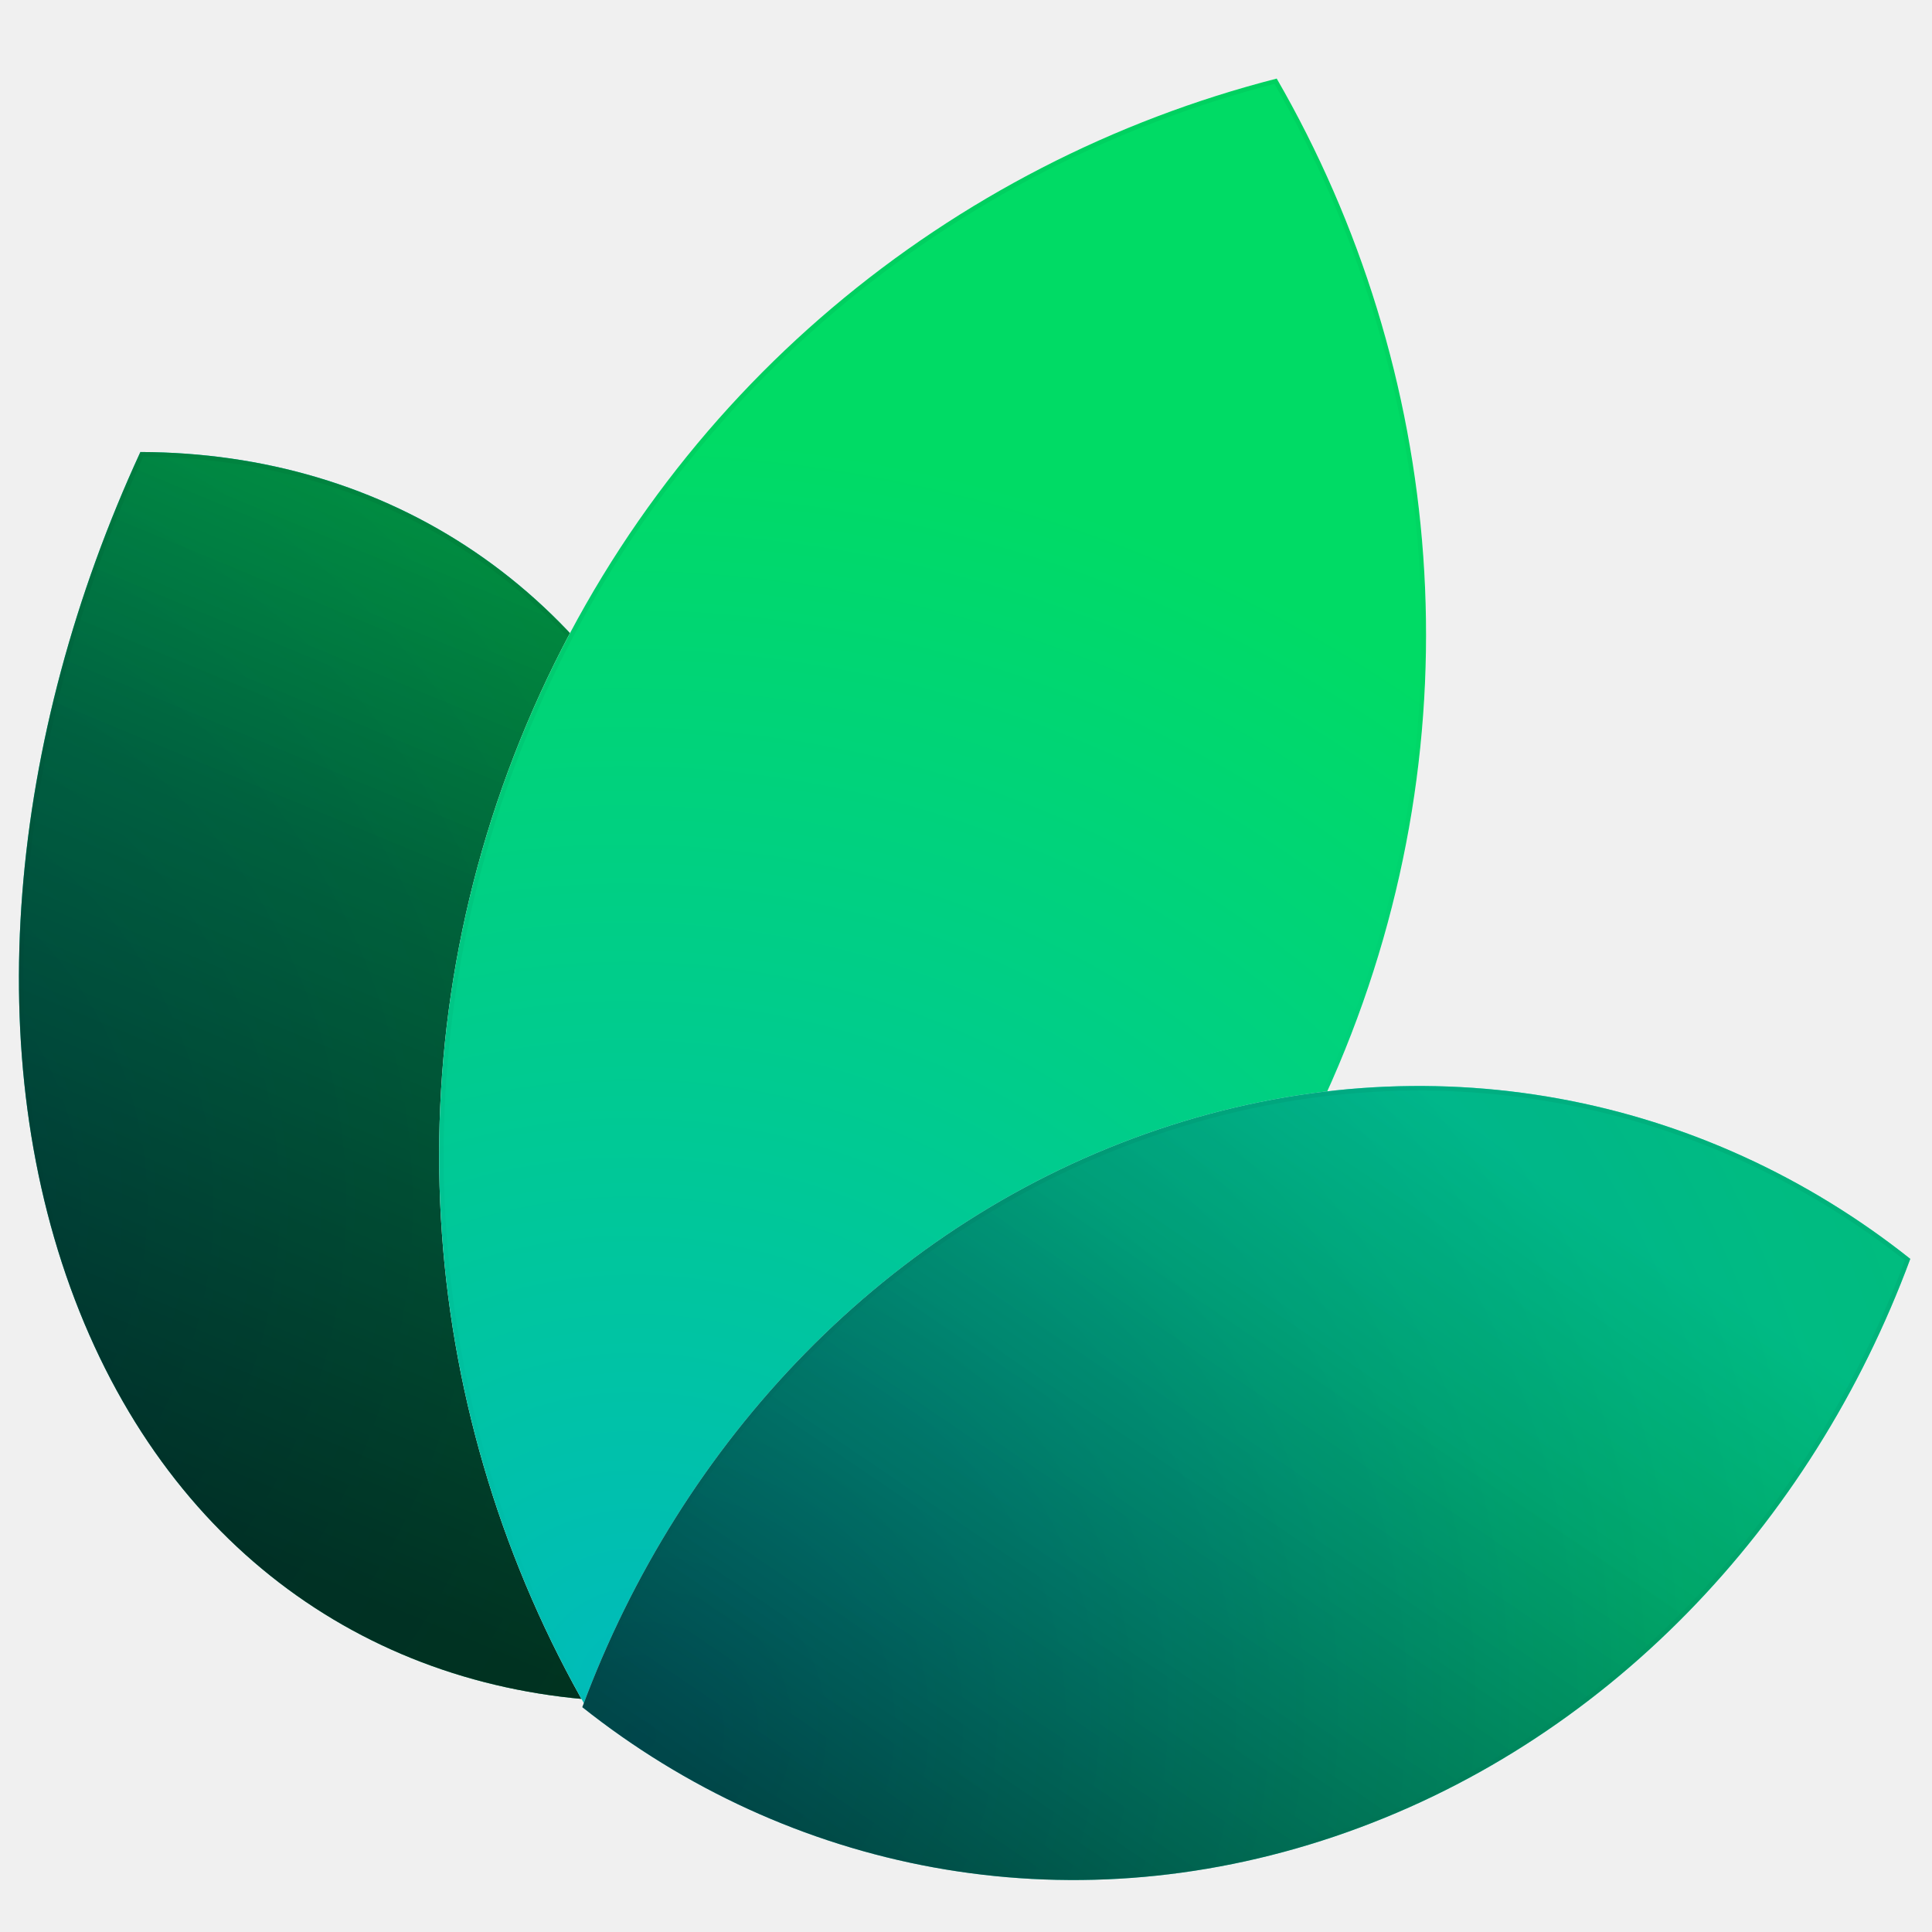
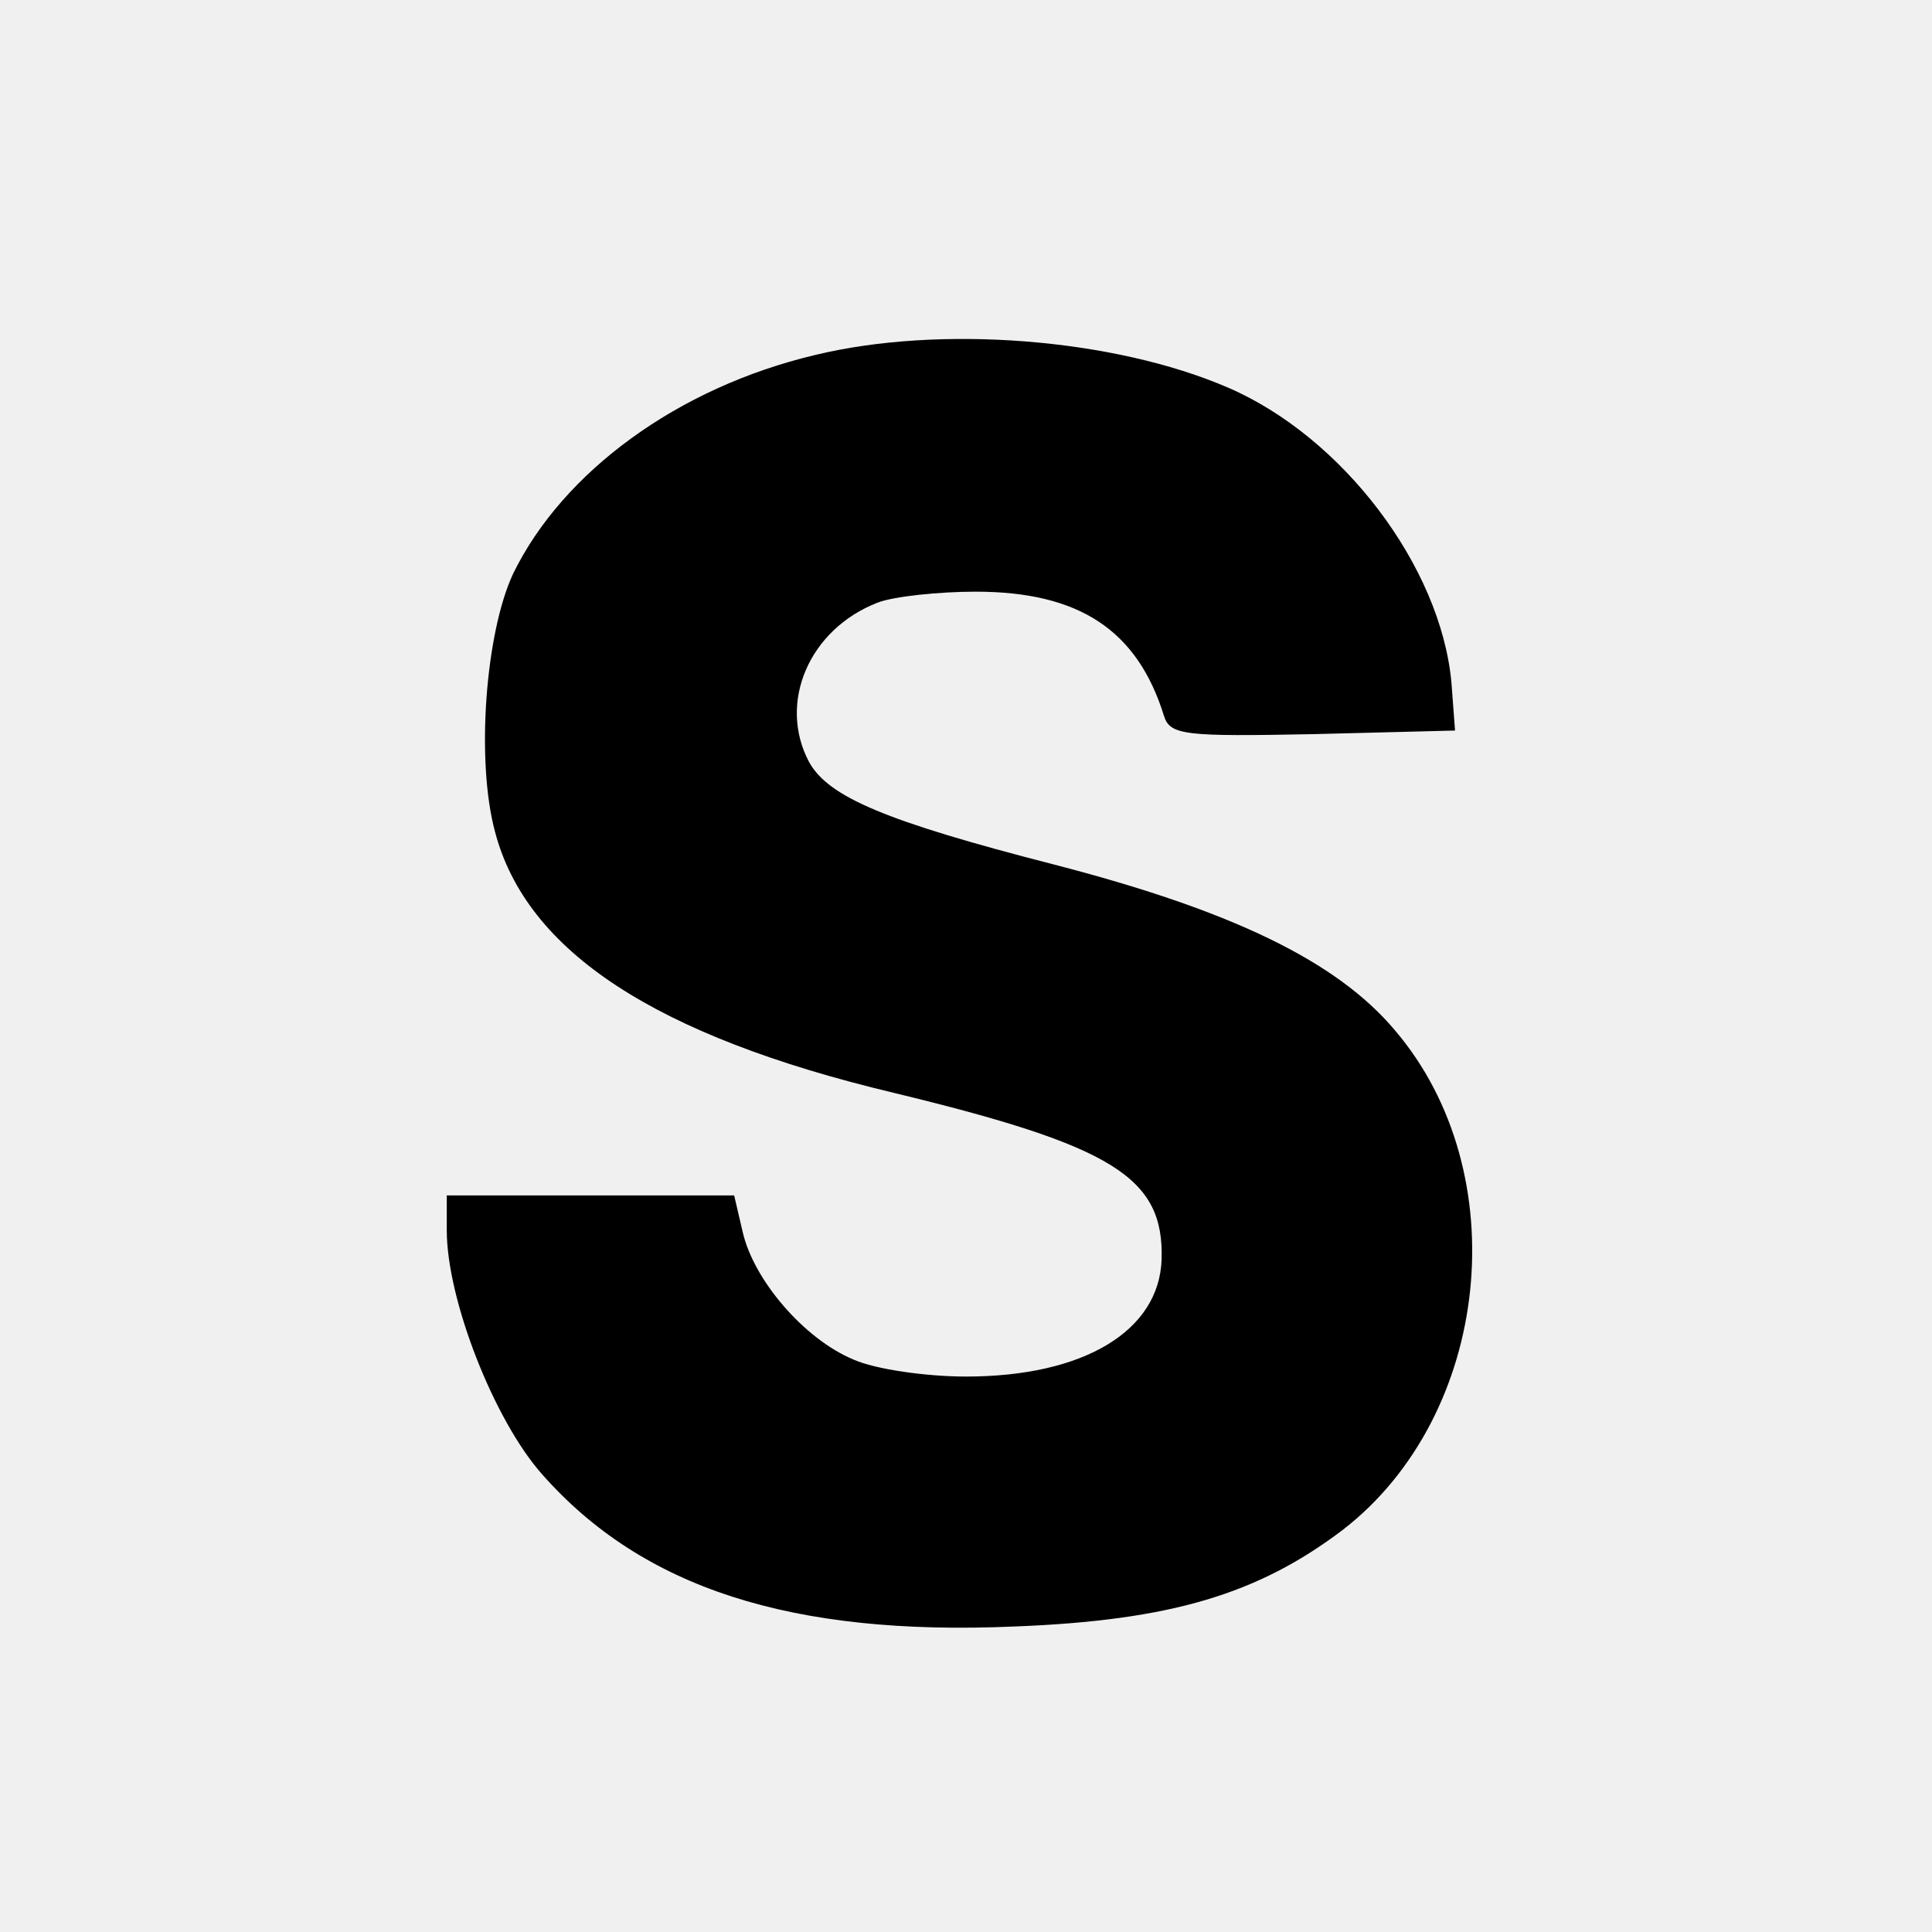
- <svg xmlns="http://www.w3.org/2000/svg" width="24" height="24" viewBox="0 0 24 24" fill="none">
-   <path d="M7.953 21.139C4.896 21.13 2.255 19.458 0.987 16.29C-0.28 13.121 0.109 9.163 1.744 5.615C4.801 5.624 7.442 7.296 8.71 10.465C9.977 13.633 9.588 17.591 7.953 21.139Z" fill="white" />
-   <path d="M7.953 21.139C4.896 21.13 2.255 19.458 0.987 16.29C-0.28 13.121 0.109 9.163 1.744 5.615C4.801 5.624 7.442 7.296 8.71 10.465C9.977 13.633 9.588 17.591 7.953 21.139Z" fill="url(#paint0_radial_101_2703)" />
-   <path d="M7.953 21.139C4.896 21.13 2.255 19.458 0.987 16.29C-0.28 13.121 0.109 9.163 1.744 5.615C4.801 5.624 7.442 7.296 8.71 10.465C9.977 13.633 9.588 17.591 7.953 21.139Z" fill="black" fill-opacity="0.5" style="mix-blend-mode:hard-light" />
-   <path d="M7.953 21.139C4.896 21.13 2.255 19.458 0.987 16.29C-0.28 13.121 0.109 9.163 1.744 5.615C4.801 5.624 7.442 7.296 8.71 10.465C9.977 13.633 9.588 17.591 7.953 21.139Z" fill="url(#paint1_linear_101_2703)" fill-opacity="0.5" style="mix-blend-mode:hard-light" />
-   <path d="M8.684 10.476C9.945 13.63 9.561 17.572 7.935 21.111C4.897 21.096 2.274 19.431 1.013 16.279C-0.248 13.124 0.136 9.182 1.762 5.643C4.8 5.659 7.423 7.324 8.684 10.476Z" stroke="url(#paint2_linear_101_2703)" stroke-opacity="0.05" stroke-width="0.056" />
-   <path d="M7.31 21.257C11.354 20.221 14.884 17.375 16.628 13.236C18.373 9.097 17.945 4.587 15.86 0.976C11.816 2.012 8.287 4.858 6.542 8.998C4.797 13.137 5.225 17.646 7.31 21.257Z" fill="white" />
-   <path d="M7.31 21.257C11.354 20.221 14.884 17.375 16.628 13.236C18.373 9.097 17.945 4.587 15.86 0.976C11.816 2.012 8.287 4.858 6.542 8.998C4.797 13.137 5.225 17.646 7.31 21.257Z" fill="url(#paint3_radial_101_2703)" />
-   <path d="M16.603 13.225C14.864 17.349 11.351 20.187 7.324 21.225C5.253 17.624 4.829 13.132 6.568 9.009C8.306 4.885 11.819 2.047 15.846 1.009C17.918 4.61 18.341 9.101 16.603 13.225Z" stroke="url(#paint4_linear_101_2703)" stroke-opacity="0.05" stroke-width="0.056" />
-   <path d="M7.234 21.207C9.789 23.237 13.21 23.951 16.577 22.814C19.944 21.677 22.506 18.945 23.73 15.638C21.175 13.608 17.754 12.894 14.387 14.031C11.02 15.168 8.458 17.901 7.234 21.207Z" fill="white" />
-   <path d="M7.234 21.207C9.789 23.237 13.21 23.951 16.577 22.814C19.944 21.677 22.506 18.945 23.73 15.638C21.175 13.608 17.754 12.894 14.387 14.031C11.02 15.168 8.458 17.901 7.234 21.207Z" fill="url(#paint5_radial_101_2703)" />
-   <path d="M7.234 21.207C9.789 23.237 13.21 23.951 16.577 22.814C19.944 21.677 22.506 18.945 23.73 15.638C21.175 13.608 17.754 12.894 14.387 14.031C11.02 15.168 8.458 17.901 7.234 21.207Z" fill="black" fill-opacity="0.2" style="mix-blend-mode:hard-light" />
-   <path d="M7.234 21.207C9.789 23.237 13.21 23.951 16.577 22.814C19.944 21.677 22.506 18.945 23.73 15.638C21.175 13.608 17.754 12.894 14.387 14.031C11.02 15.168 8.458 17.901 7.234 21.207Z" fill="url(#paint6_linear_101_2703)" fill-opacity="0.5" style="mix-blend-mode:hard-light" />
-   <path d="M16.568 22.787C13.218 23.918 9.814 23.212 7.267 21.198C8.492 17.907 11.044 15.189 14.396 14.058C17.747 12.927 21.15 13.633 23.697 15.648C22.472 18.938 19.92 21.656 16.568 22.787Z" stroke="url(#paint7_linear_101_2703)" stroke-opacity="0.05" stroke-width="0.056" />
-   <defs>
-     <radialGradient id="paint0_radial_101_2703" cx="0" cy="0" r="1" gradientUnits="userSpaceOnUse" gradientTransform="translate(-3.00503 15.023) rotate(-10.029) scale(17.9572 17.784)">
-       <stop stop-color="#00B0BB" />
-       <stop offset="1" stop-color="#00DB65" />
-     </radialGradient>
-     <linearGradient id="paint1_linear_101_2703" x1="7.39" y1="4.813" x2="1.63" y2="18.689" gradientUnits="userSpaceOnUse">
-       <stop stop-color="#18E299" />
-       <stop offset="1" />
-     </linearGradient>
-     <linearGradient id="paint2_linear_101_2703" x1="7.948" y1="8.016" x2="1.761" y2="18.746" gradientUnits="userSpaceOnUse">
-       <stop />
-       <stop offset="1" stop-opacity="0" />
-     </linearGradient>
-     <radialGradient id="paint3_radial_101_2703" cx="0" cy="0" r="1" gradientUnits="userSpaceOnUse" gradientTransform="translate(8.11404 20.8822) rotate(-75.7542) scale(21.6246 23.7772)">
-       <stop stop-color="#00BBBB" />
-       <stop offset="0.713" stop-color="#00DB65" />
-     </radialGradient>
-     <linearGradient id="paint4_linear_101_2703" x1="7.602" y1="5.871" x2="15.556" y2="16.372" gradientUnits="userSpaceOnUse">
-       <stop />
-       <stop offset="1" stop-opacity="0" />
-     </linearGradient>
-     <radialGradient id="paint5_radial_101_2703" cx="0" cy="0" r="1" gradientUnits="userSpaceOnUse" gradientTransform="translate(7.84537 21.5181) rotate(-20.3525) scale(18.5603 17.32)">
-       <stop stop-color="#00B0BB" />
-       <stop offset="1" stop-color="#00DB65" />
-     </radialGradient>
-     <linearGradient id="paint6_linear_101_2703" x1="16.808" y1="13.007" x2="10.041" y2="22.994" gradientUnits="userSpaceOnUse">
-       <stop stop-color="#00B1BC" />
-       <stop offset="1" />
-     </linearGradient>
-     <linearGradient id="paint7_linear_101_2703" x1="16.808" y1="13.007" x2="14.169" y2="23.841" gradientUnits="userSpaceOnUse">
-       <stop />
-       <stop offset="1" stop-opacity="0" />
-     </linearGradient>
-   </defs>
+ <svg xmlns="http://www.w3.org/2000/svg" version="1.0" width="160pt" height="160pt" viewBox="0 0 160 160" preserveAspectRatio="xMidYMid meet">
+   <g transform="translate(0,160) scale(0.1,-0.1)" fill="#000000" stroke="none">
+     <path d="M675 1306 c-114 -27 -209 -97 -250 -181 -23 -49 -31 -155 -15 -214 26 -99 133 -169 330 -216 182 -44 224 -70 222 -138 -2 -59 -64 -97 -162 -97 -33 0 -75 6 -93 14 -41 17 -83 66 -92 106 l-7 30 -119 0 -119 0 0 -29 c0 -57 39 -157 79 -202 83 -94 206 -134 391 -126 130 5 202 27 272 80 123 95 144 296 43 414 -48 57 -135 99 -282 137 -140 36 -187 56 -203 85 -26 49 0 110 57 132 13 5 50 9 81 9 86 0 134 -32 156 -103 5 -16 18 -17 123 -15 l118 3 -3 40 c-9 96 -90 203 -185 244 -95 41 -239 52 -342 27z" />
+   </g>
</svg>
